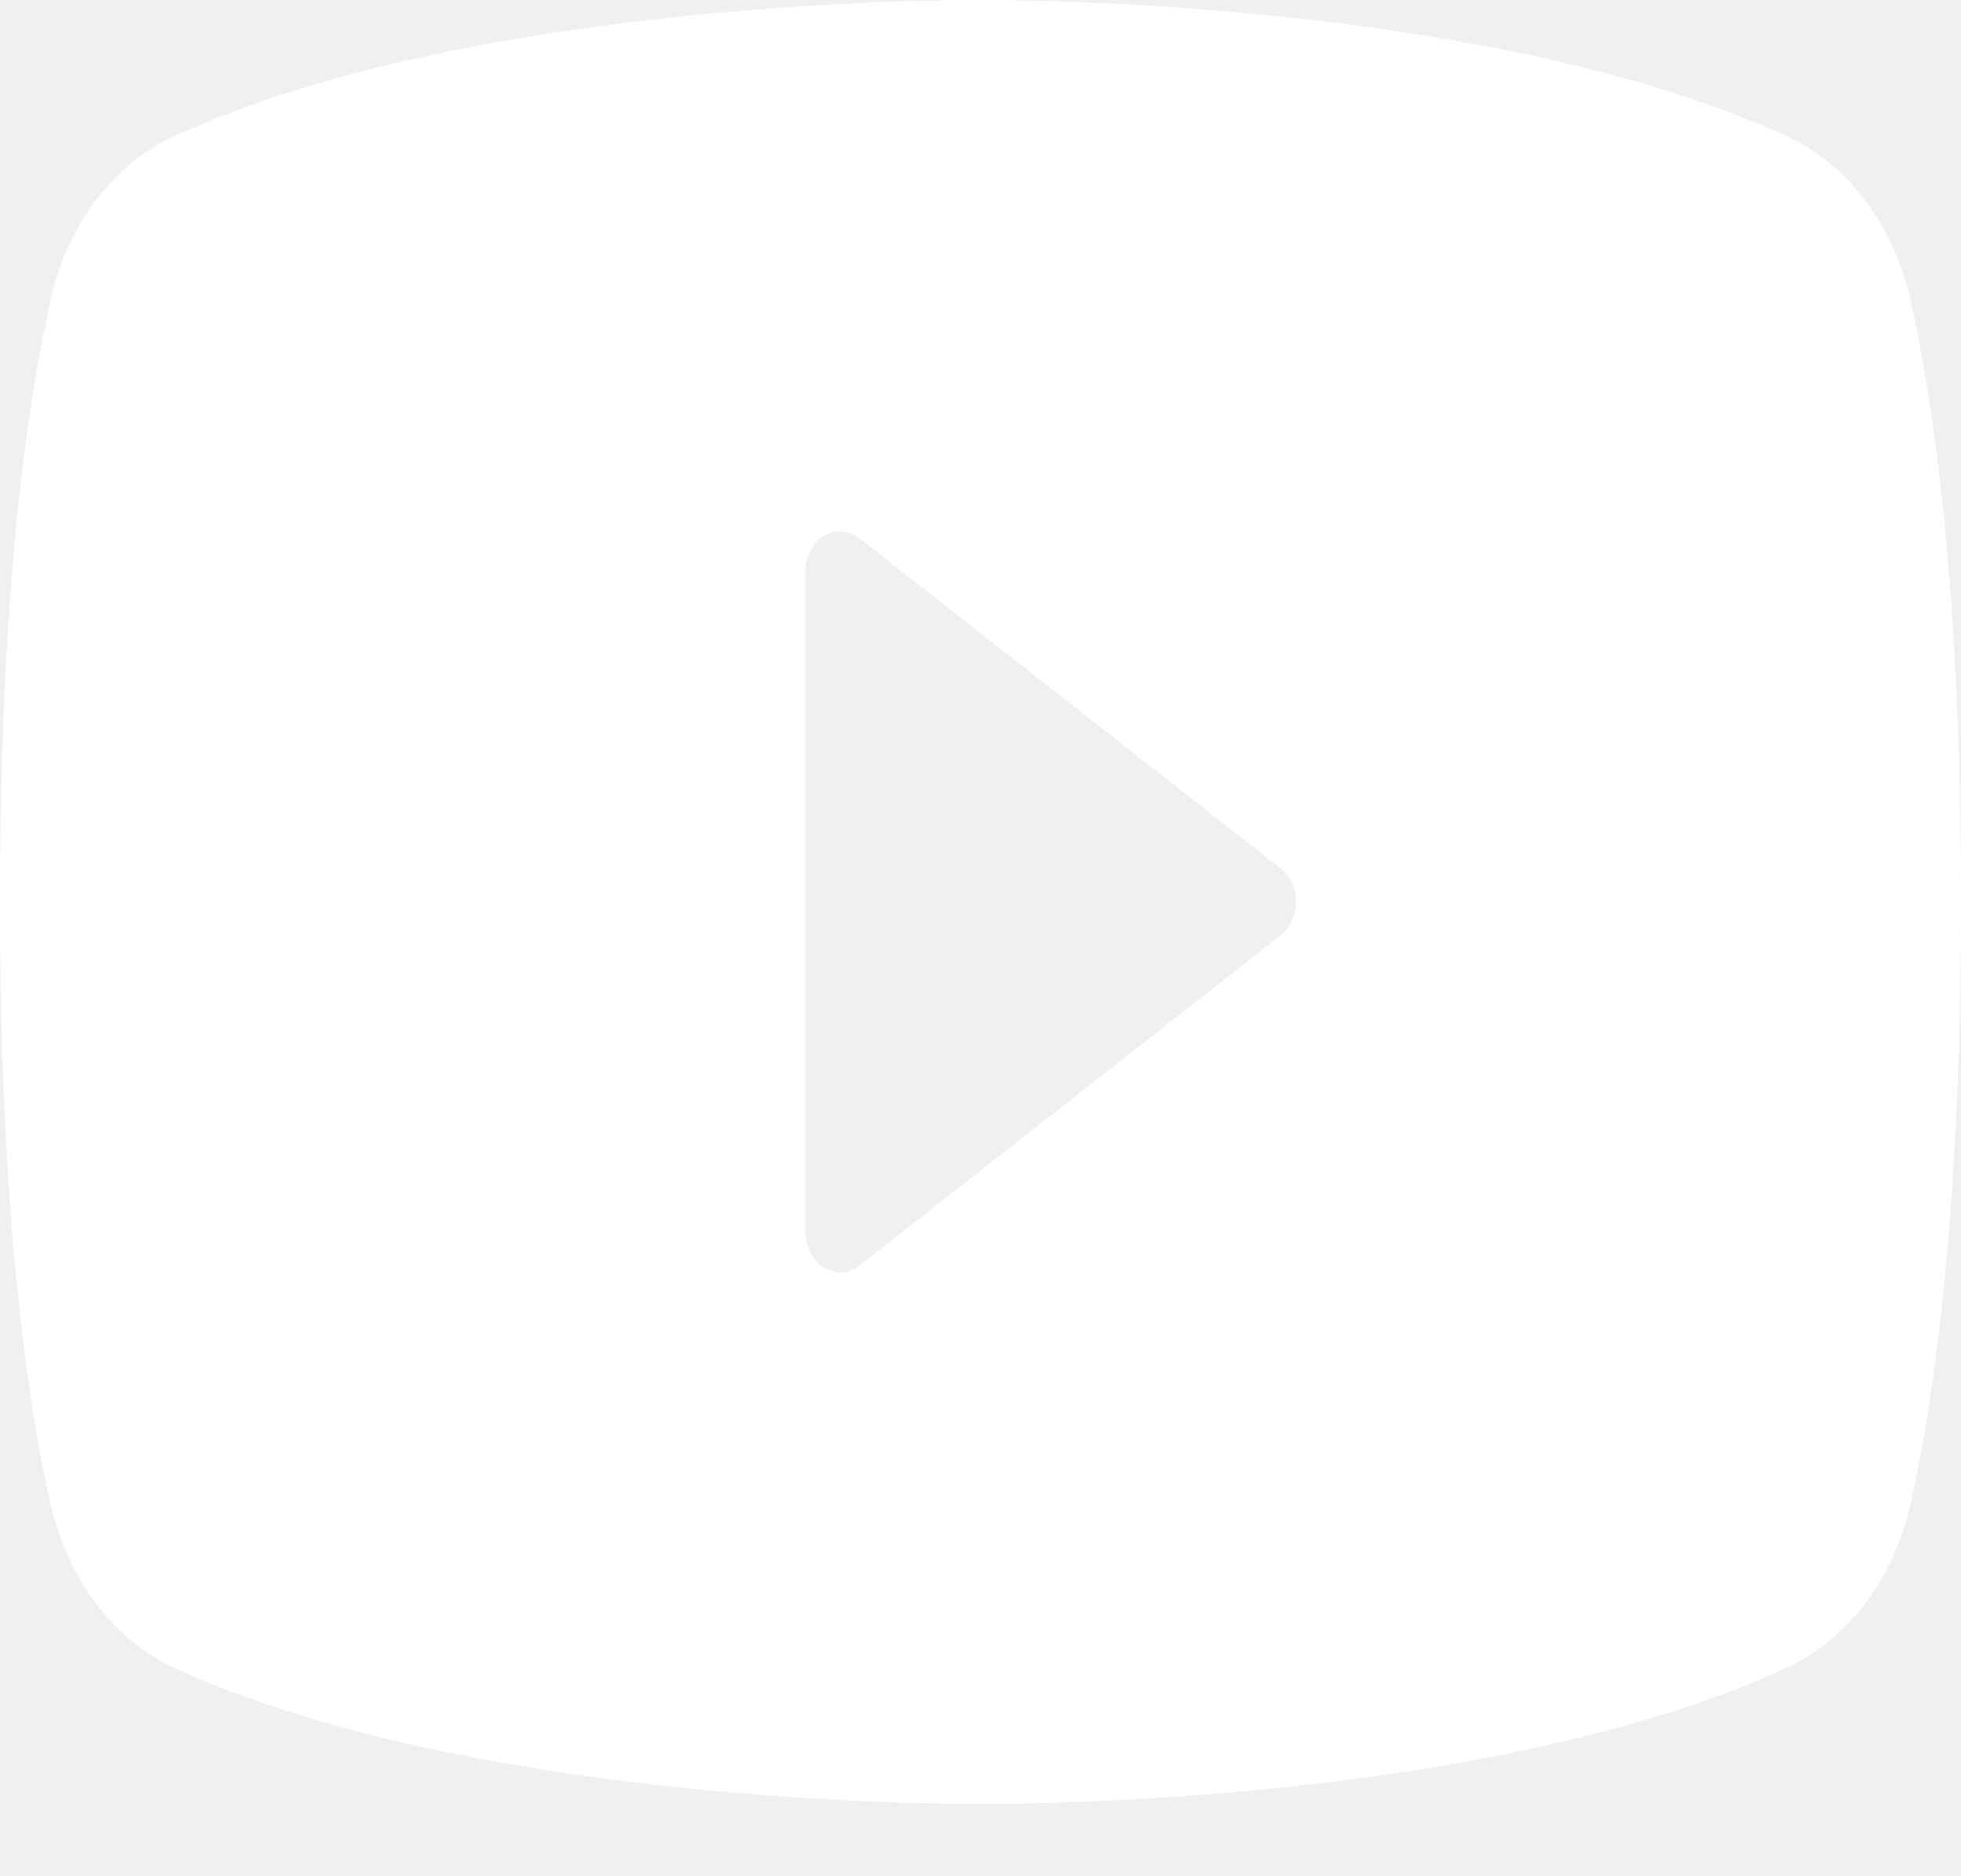
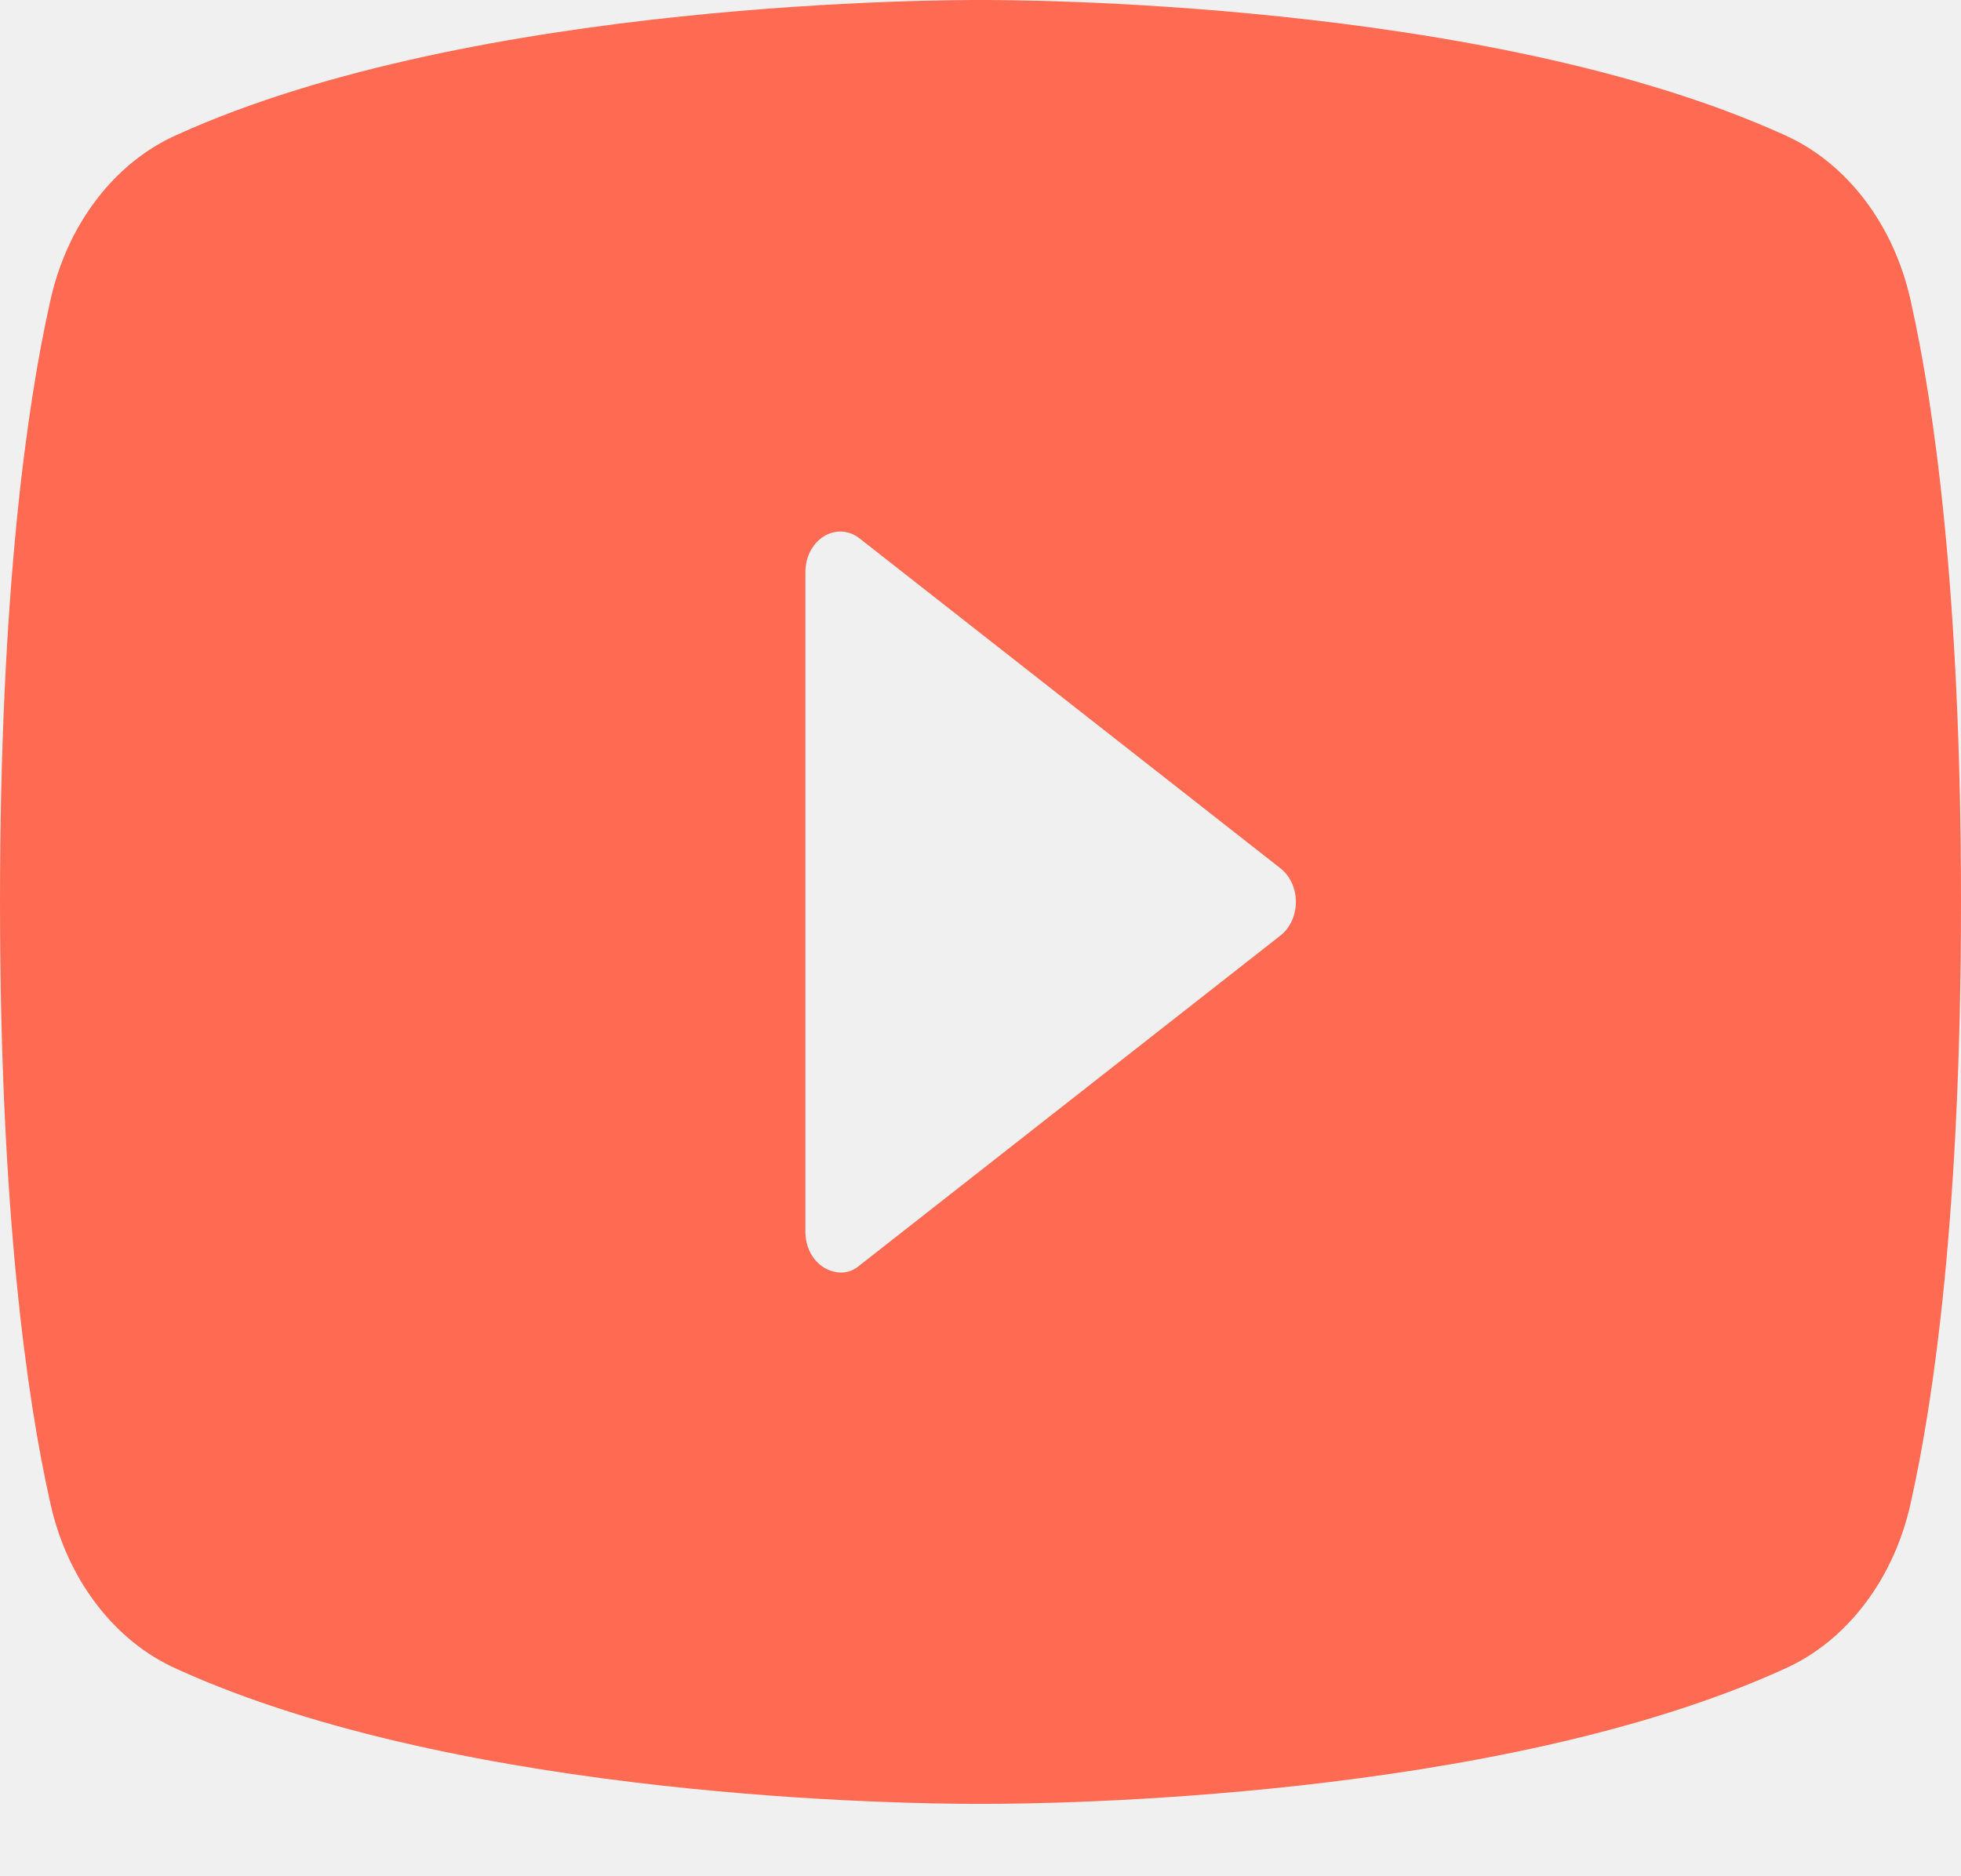
<svg xmlns="http://www.w3.org/2000/svg" width="23" height="22" viewBox="0 0 23 22" fill="none">
-   <path d="M22.415 3.551C22.32 3.106 22.136 2.694 21.876 2.351C21.617 2.008 21.291 1.744 20.926 1.582C17.414 -0.012 11.808 2.6906e-06 11.5 2.6906e-06C11.192 2.6906e-06 5.586 -0.012 2.074 1.582C1.709 1.744 1.383 2.008 1.124 2.351C0.864 2.694 0.68 3.106 0.585 3.551C0.318 4.747 0 6.945 0 10.58C0 14.215 0.318 16.413 0.585 17.609C0.68 18.055 0.864 18.466 1.124 18.809C1.383 19.152 1.709 19.416 2.074 19.578C5.442 21.112 10.72 21.16 11.428 21.16H11.572C12.28 21.16 17.558 21.112 20.926 19.578C21.291 19.416 21.617 19.152 21.876 18.809C22.136 18.466 22.32 18.055 22.415 17.609C22.682 16.413 23 14.215 23 10.58C23 6.945 22.682 4.747 22.415 3.551ZM15.012 10.979L10.083 14.843C10.018 14.9 9.938 14.93 9.857 14.928C9.789 14.925 9.723 14.904 9.662 14.868C9.596 14.827 9.542 14.767 9.503 14.692C9.465 14.617 9.446 14.532 9.446 14.445V6.715C9.446 6.628 9.465 6.543 9.503 6.468C9.542 6.393 9.596 6.333 9.662 6.292C9.728 6.251 9.801 6.232 9.875 6.236C9.95 6.24 10.021 6.268 10.083 6.317L15.012 10.181C15.069 10.224 15.116 10.283 15.149 10.352C15.181 10.422 15.199 10.5 15.199 10.58C15.199 10.66 15.181 10.738 15.149 10.808C15.116 10.877 15.069 10.936 15.012 10.979Z" fill="white" />
+   <path d="M22.415 3.551C22.32 3.106 22.136 2.694 21.876 2.351C21.617 2.008 21.291 1.744 20.926 1.582C17.414 -0.012 11.808 2.6906e-06 11.5 2.6906e-06C11.192 2.6906e-06 5.586 -0.012 2.074 1.582C1.709 1.744 1.383 2.008 1.124 2.351C0.864 2.694 0.68 3.106 0.585 3.551C0.318 4.747 0 6.945 0 10.58C0 14.215 0.318 16.413 0.585 17.609C0.68 18.055 0.864 18.466 1.124 18.809C1.383 19.152 1.709 19.416 2.074 19.578C5.442 21.112 10.72 21.16 11.428 21.16H11.572C12.28 21.16 17.558 21.112 20.926 19.578C21.291 19.416 21.617 19.152 21.876 18.809C22.136 18.466 22.32 18.055 22.415 17.609C22.682 16.413 23 14.215 23 10.58C23 6.945 22.682 4.747 22.415 3.551ZM15.012 10.979L10.083 14.843C10.018 14.9 9.938 14.93 9.857 14.928C9.789 14.925 9.723 14.904 9.662 14.868C9.596 14.827 9.542 14.767 9.503 14.692C9.465 14.617 9.446 14.532 9.446 14.445V6.715C9.446 6.628 9.465 6.543 9.503 6.468C9.542 6.393 9.596 6.333 9.662 6.292C9.728 6.251 9.801 6.232 9.875 6.236C9.95 6.24 10.021 6.268 10.083 6.317L15.012 10.181C15.069 10.224 15.116 10.283 15.149 10.352C15.181 10.422 15.199 10.5 15.199 10.58C15.199 10.66 15.181 10.738 15.149 10.808C15.116 10.877 15.069 10.936 15.012 10.979Z" fill="#FE6B52" />
</svg>
